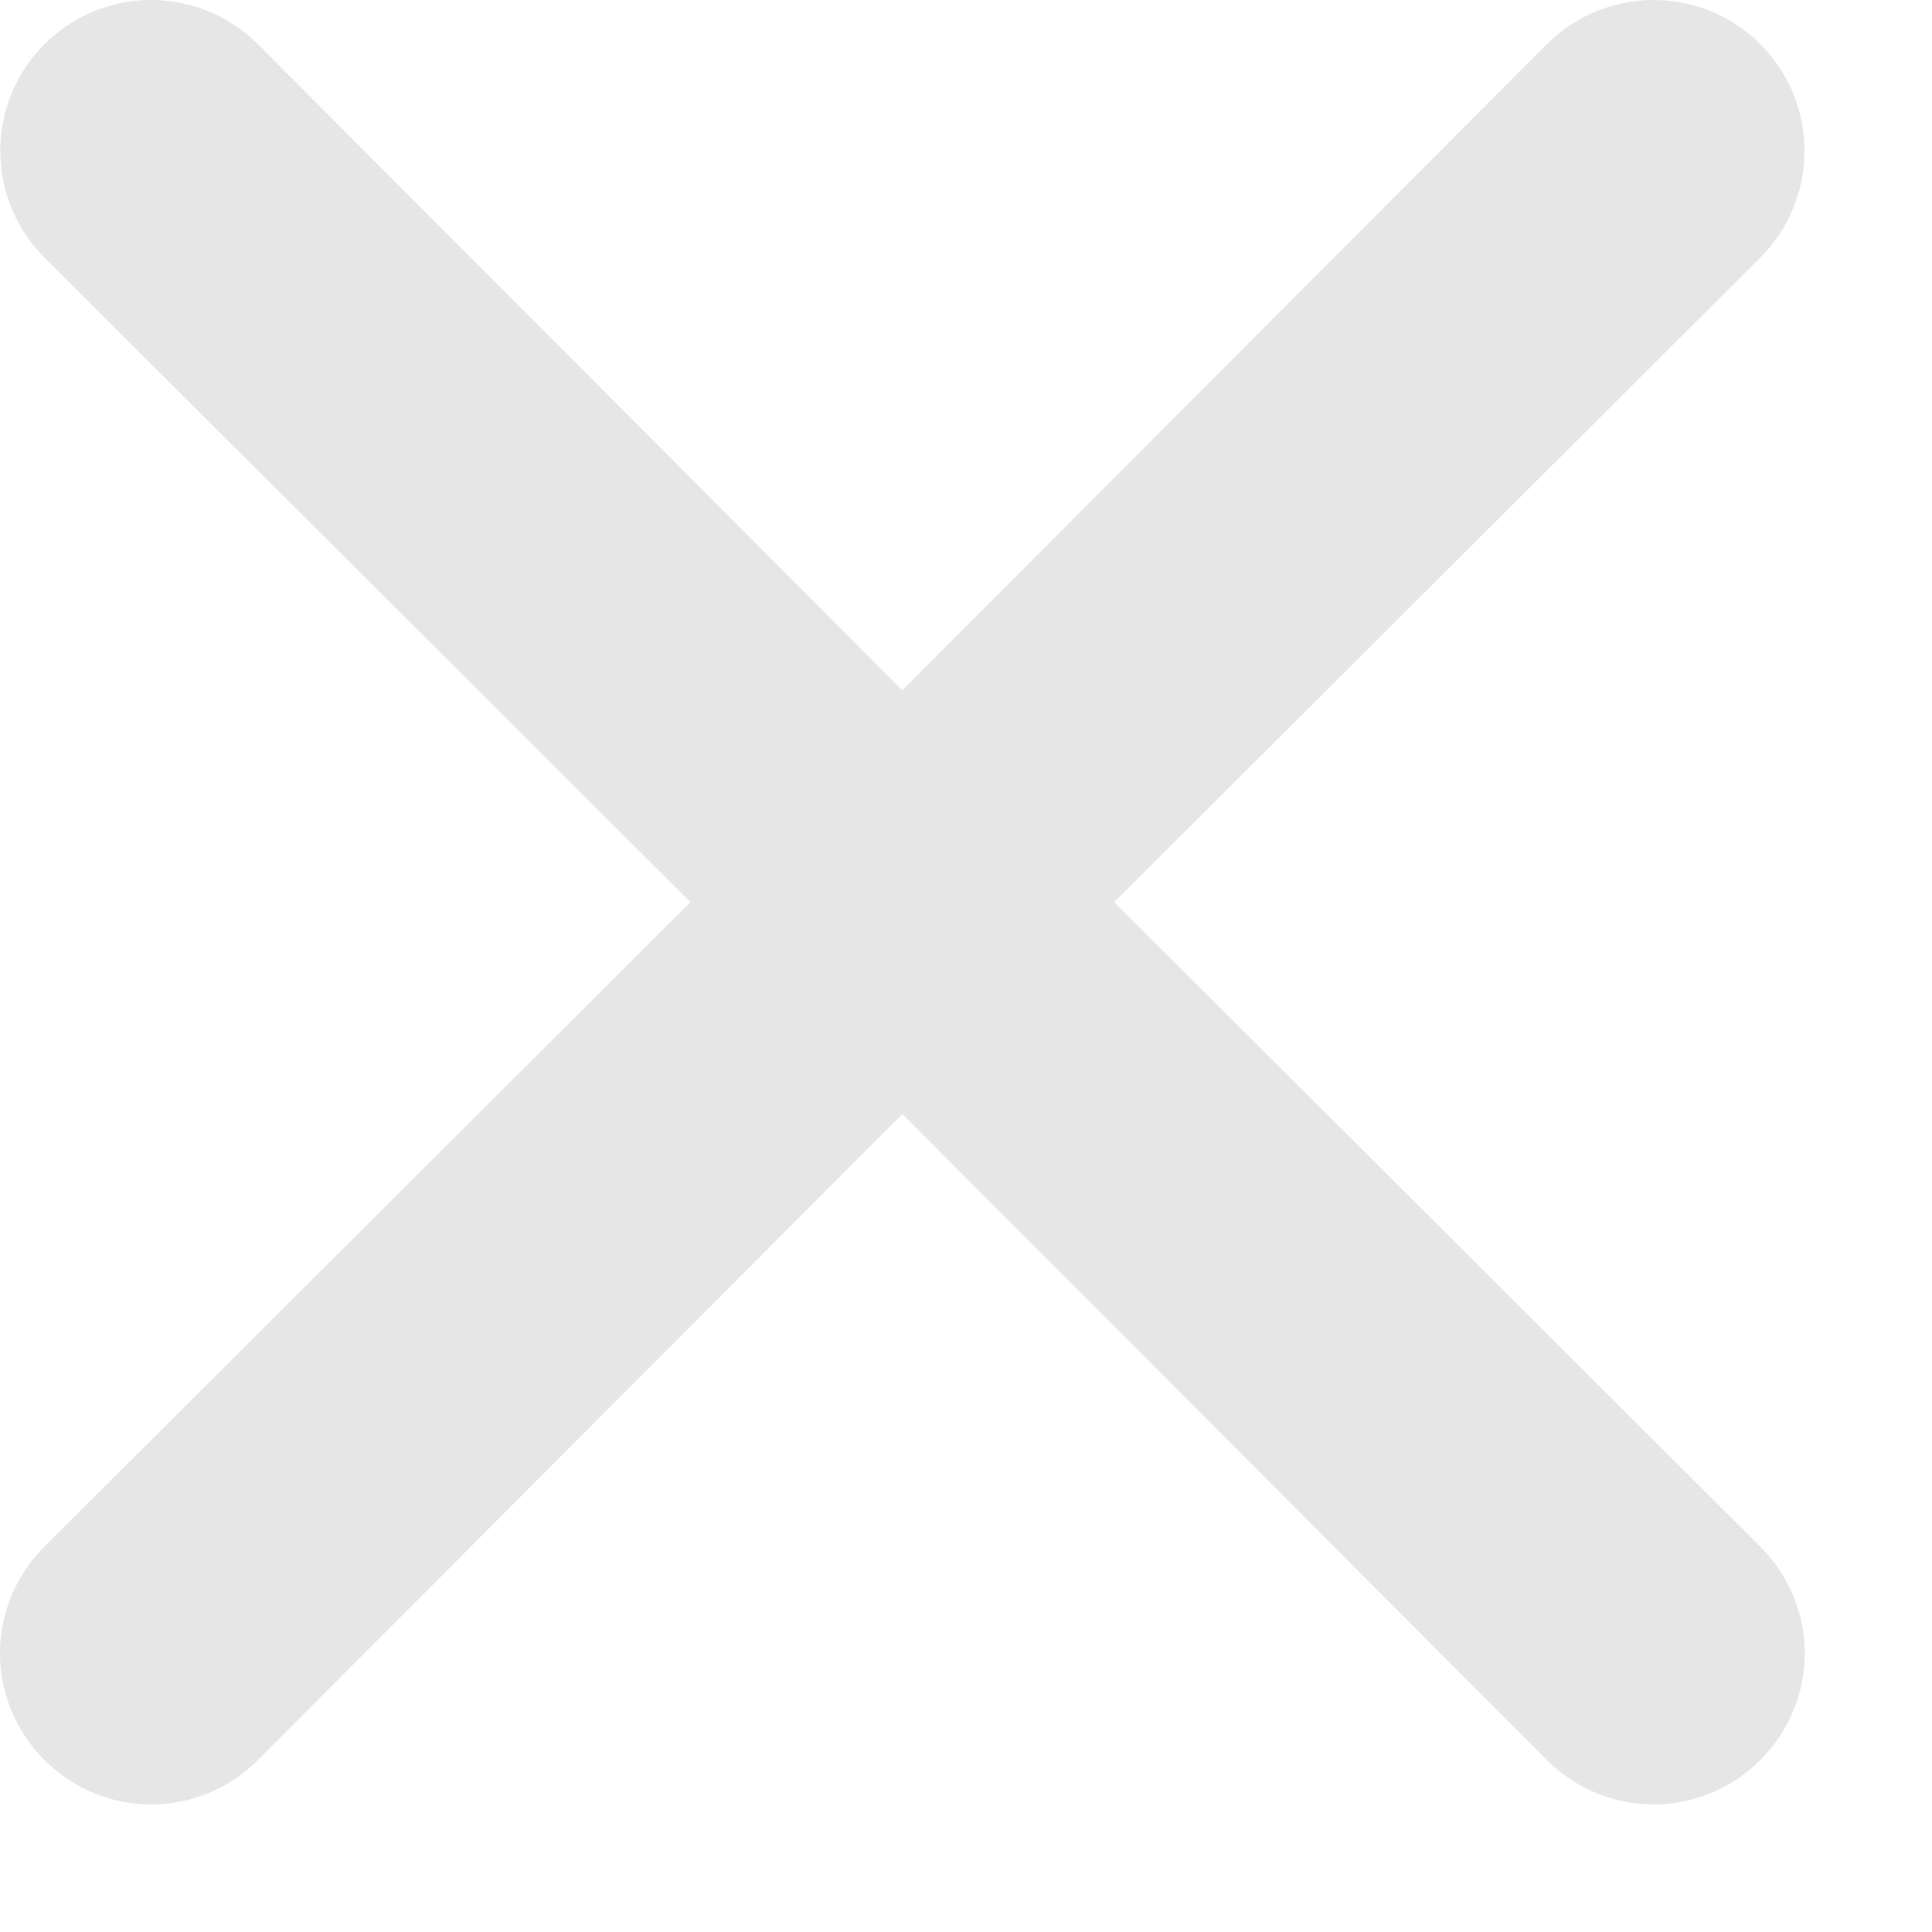
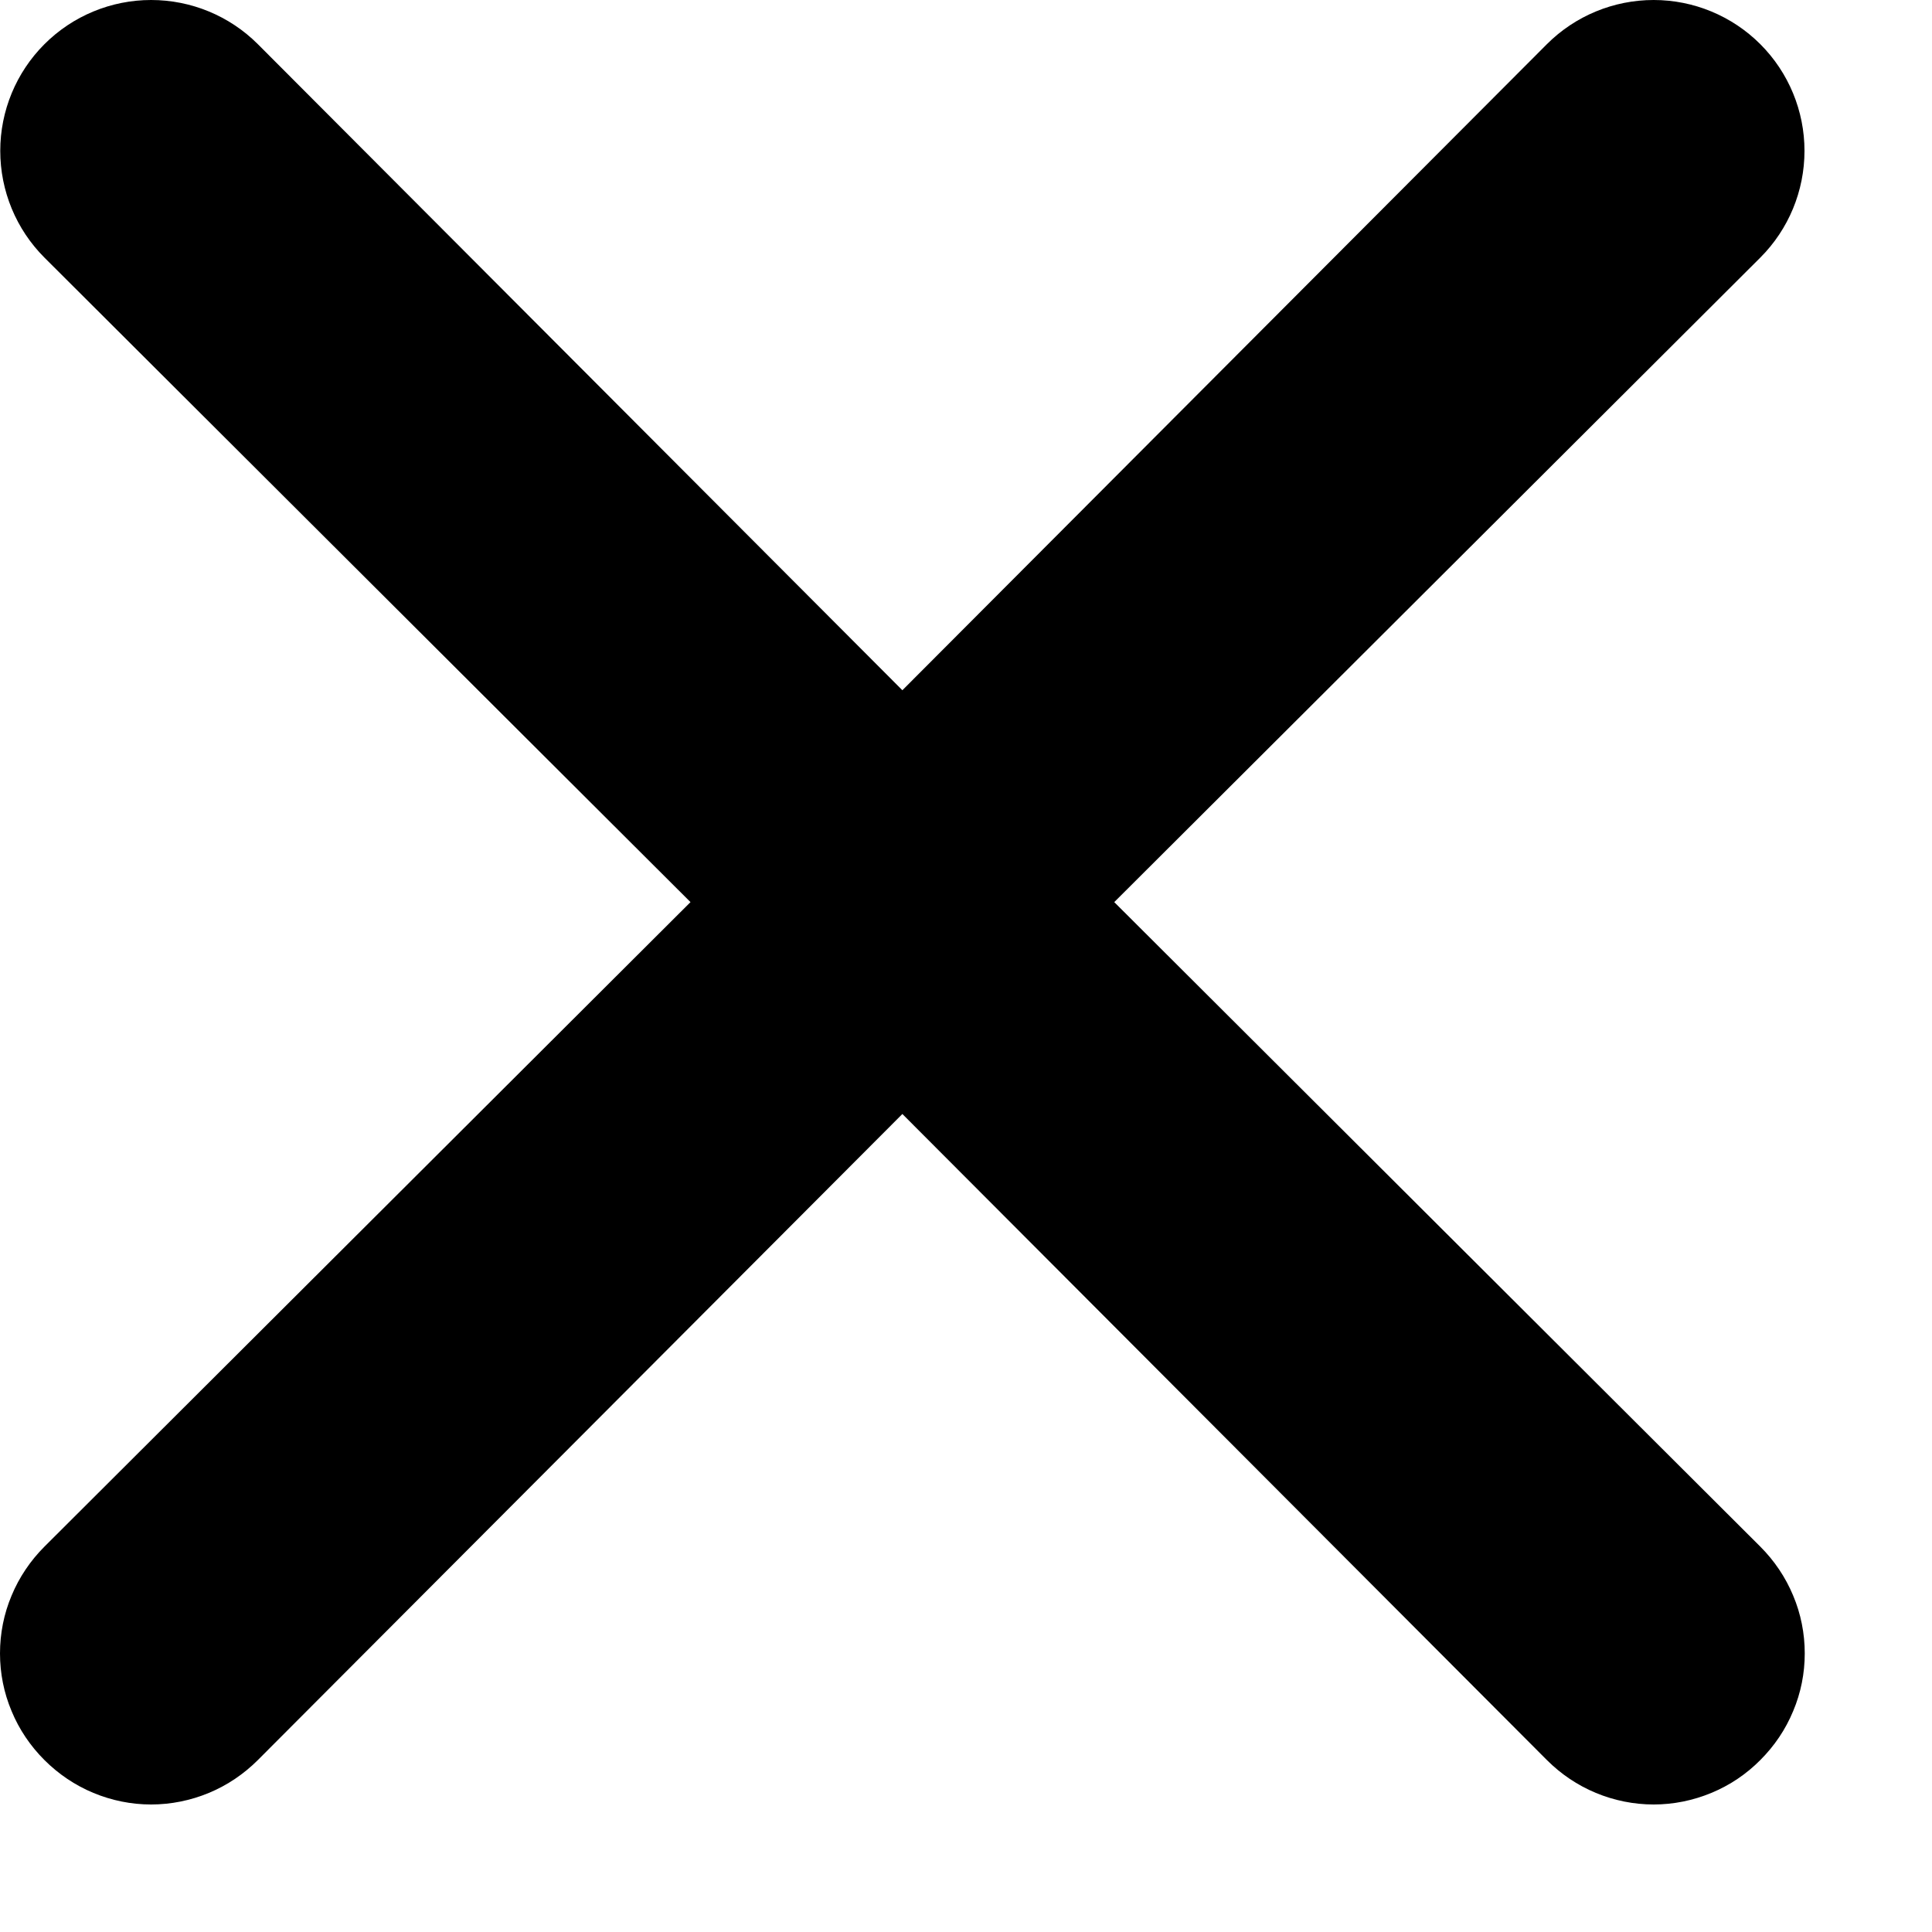
<svg xmlns="http://www.w3.org/2000/svg" width="15" height="15" viewBox="0 0 15 15" fill="none">
-   <path d="M8.651 7.004L13.667 2C13.887 1.78 14.01 1.482 14.01 1.171C14.01 0.861 13.887 0.563 13.667 0.343C13.447 0.123 13.149 0 12.839 0C12.528 0 12.23 0.123 12.01 0.343L7.006 5.359L2.002 0.343C1.782 0.123 1.484 -2.31453e-09 1.173 0C0.863 2.31453e-09 0.565 0.123 0.345 0.343C0.125 0.563 0.002 0.861 0.002 1.171C0.002 1.482 0.125 1.78 0.345 2L5.361 7.004L0.345 12.008C0.236 12.117 0.149 12.246 0.09 12.388C0.03 12.53 0 12.683 0 12.837C0 12.991 0.03 13.143 0.09 13.285C0.149 13.428 0.236 13.556 0.345 13.665C0.454 13.774 0.583 13.861 0.725 13.92C0.867 13.979 1.019 14.01 1.173 14.01C1.327 14.01 1.48 13.979 1.622 13.92C1.764 13.861 1.893 13.774 2.002 13.665L7.006 8.649L12.01 13.665C12.119 13.774 12.248 13.861 12.39 13.92C12.532 13.979 12.685 14.01 12.839 14.01C12.993 14.01 13.145 13.979 13.287 13.92C13.43 13.861 13.559 13.774 13.667 13.665C13.776 13.556 13.863 13.428 13.922 13.285C13.982 13.143 14.012 12.991 14.012 12.837C14.012 12.683 13.982 12.53 13.922 12.388C13.863 12.246 13.776 12.117 13.667 12.008L8.651 7.004Z" fill="#E6E6E6" />
+   <path d="M8.651 7.004L13.667 2C13.887 1.78 14.01 1.482 14.01 1.171C14.01 0.861 13.887 0.563 13.667 0.343C13.447 0.123 13.149 0 12.839 0C12.528 0 12.23 0.123 12.01 0.343L7.006 5.359L2.002 0.343C1.782 0.123 1.484 -2.31453e-09 1.173 0C0.863 2.31453e-09 0.565 0.123 0.345 0.343C0.125 0.563 0.002 0.861 0.002 1.171C0.002 1.482 0.125 1.78 0.345 2L5.361 7.004L0.345 12.008C0.236 12.117 0.149 12.246 0.09 12.388C0.03 12.53 0 12.683 0 12.837C0 12.991 0.03 13.143 0.09 13.285C0.149 13.428 0.236 13.556 0.345 13.665C0.454 13.774 0.583 13.861 0.725 13.92C0.867 13.979 1.019 14.01 1.173 14.01C1.327 14.01 1.48 13.979 1.622 13.92C1.764 13.861 1.893 13.774 2.002 13.665L7.006 8.649L12.01 13.665C12.119 13.774 12.248 13.861 12.39 13.92C12.532 13.979 12.685 14.01 12.839 14.01C12.993 14.01 13.145 13.979 13.287 13.92C13.43 13.861 13.559 13.774 13.667 13.665C13.776 13.556 13.863 13.428 13.922 13.285C13.982 13.143 14.012 12.991 14.012 12.837C14.012 12.683 13.982 12.53 13.922 12.388C13.863 12.246 13.776 12.117 13.667 12.008L8.651 7.004Z" fill="#000" />
</svg>
